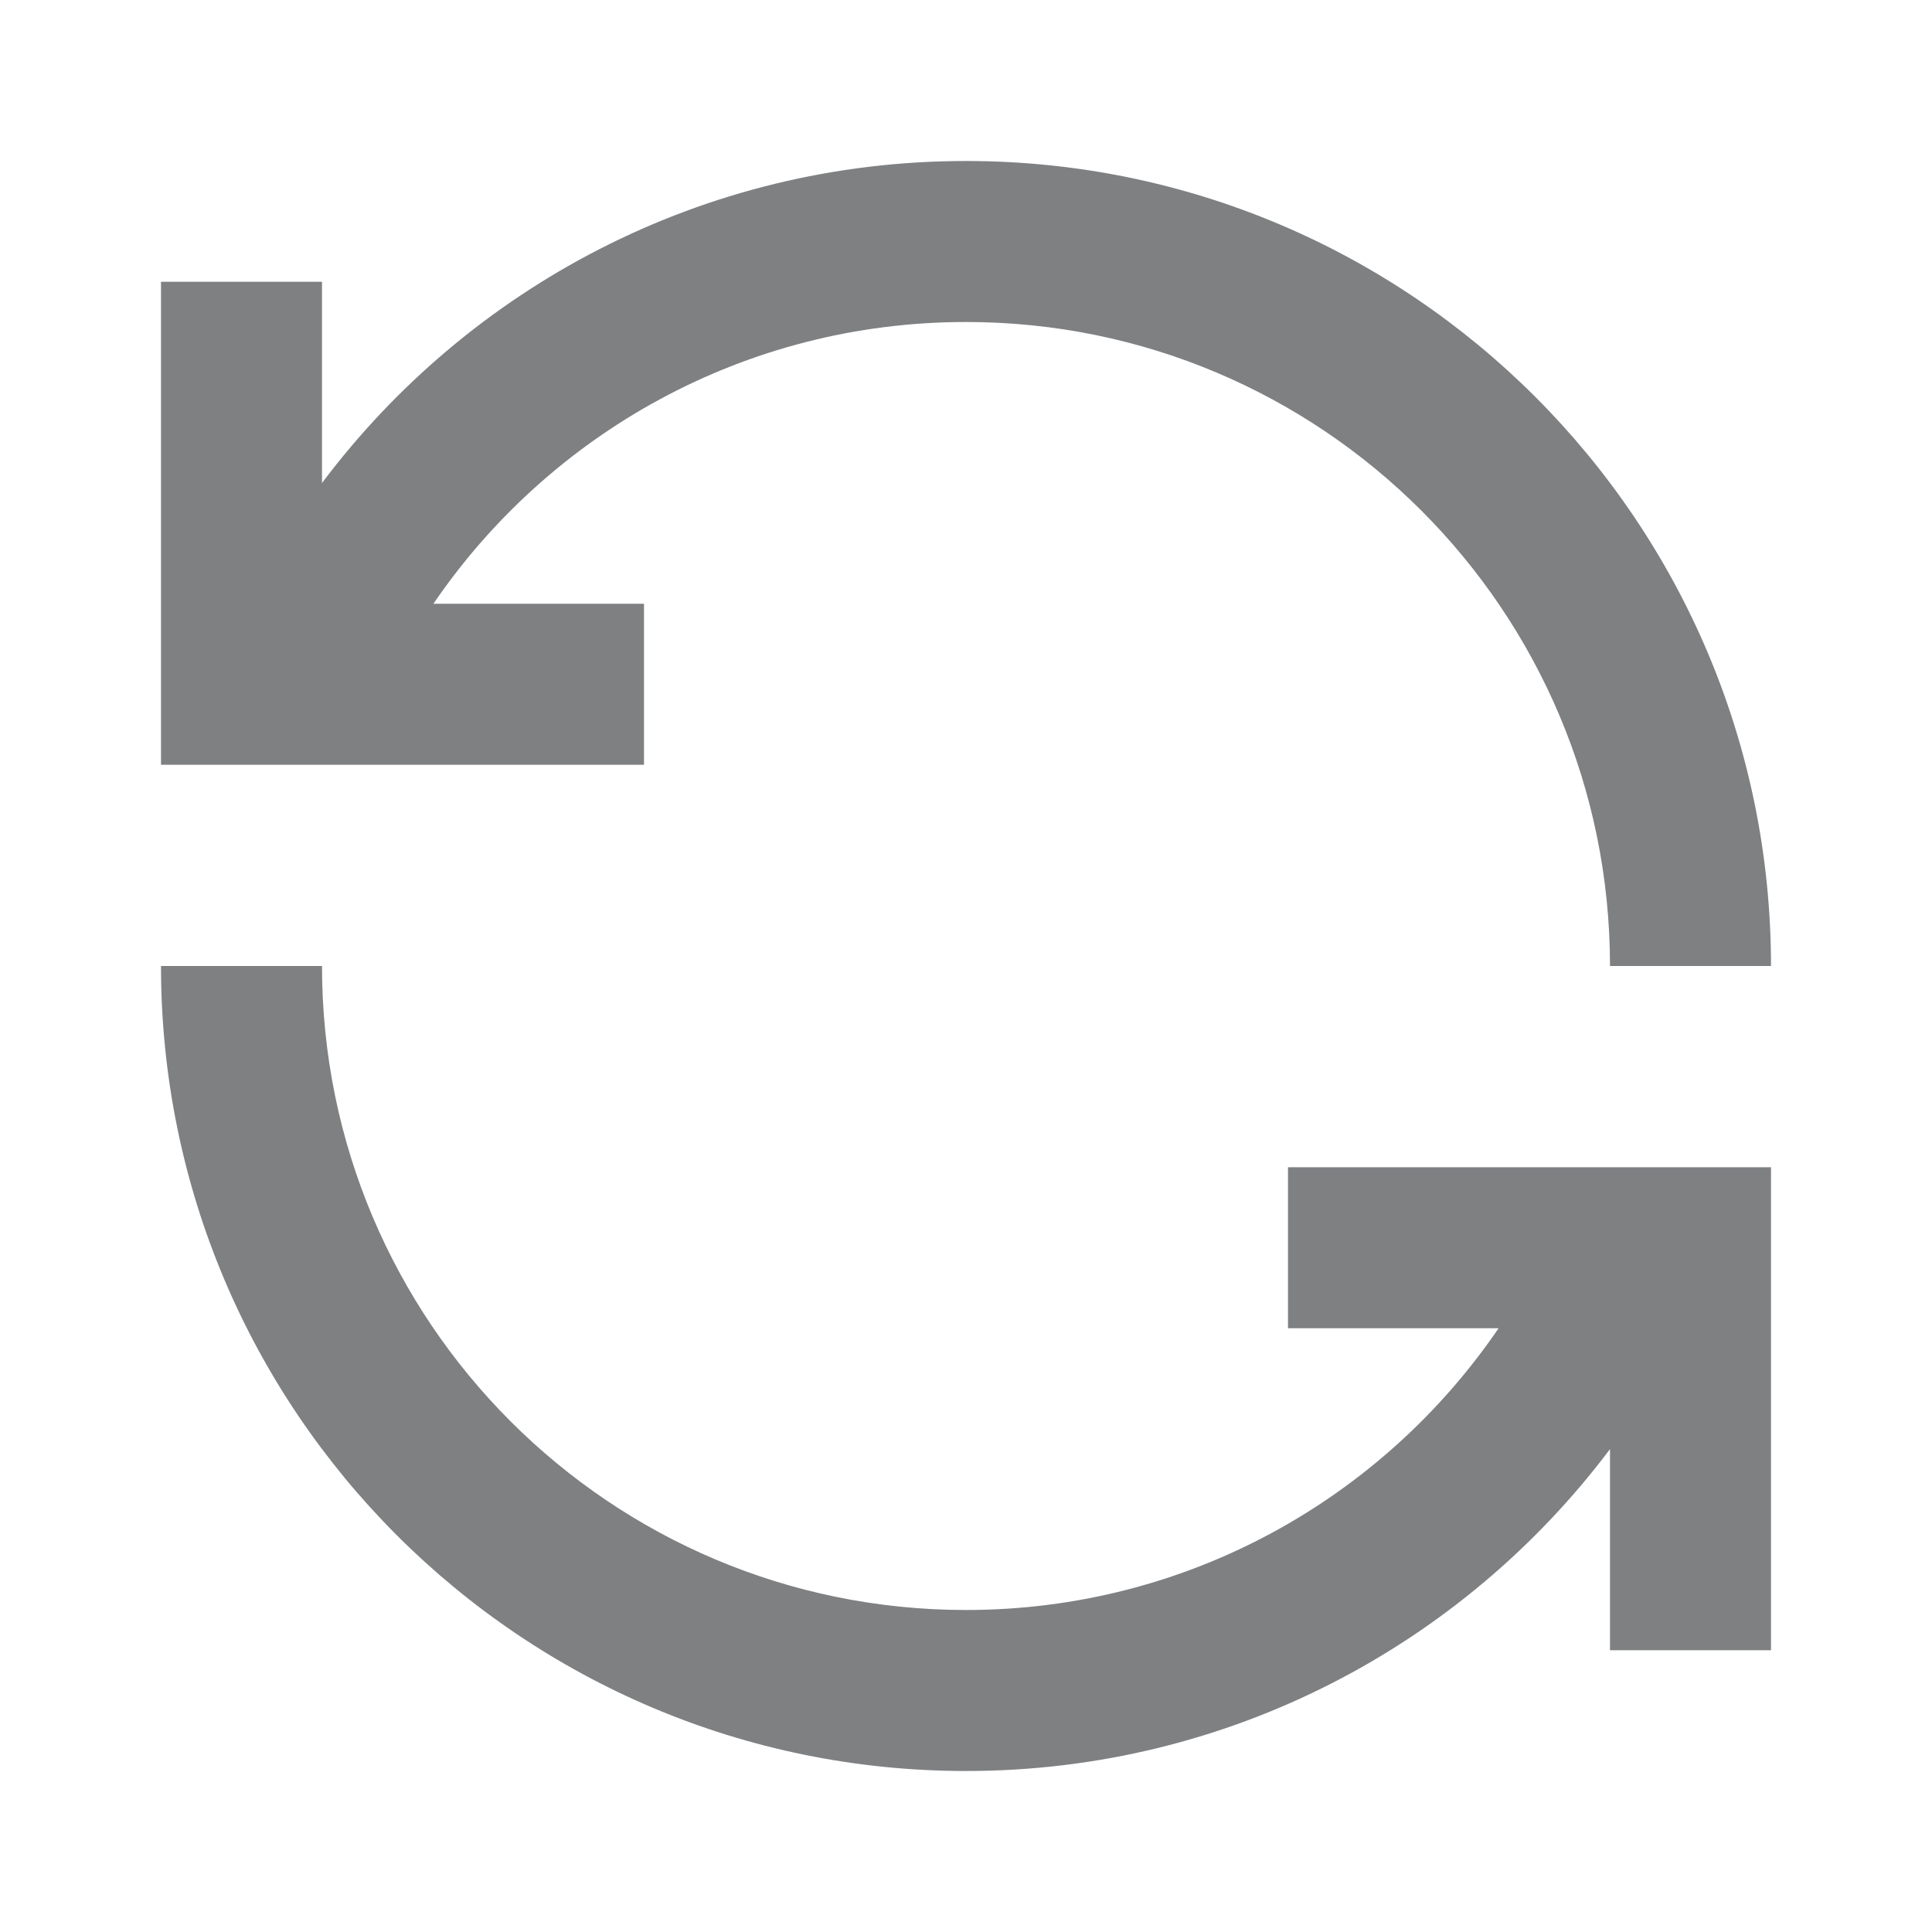
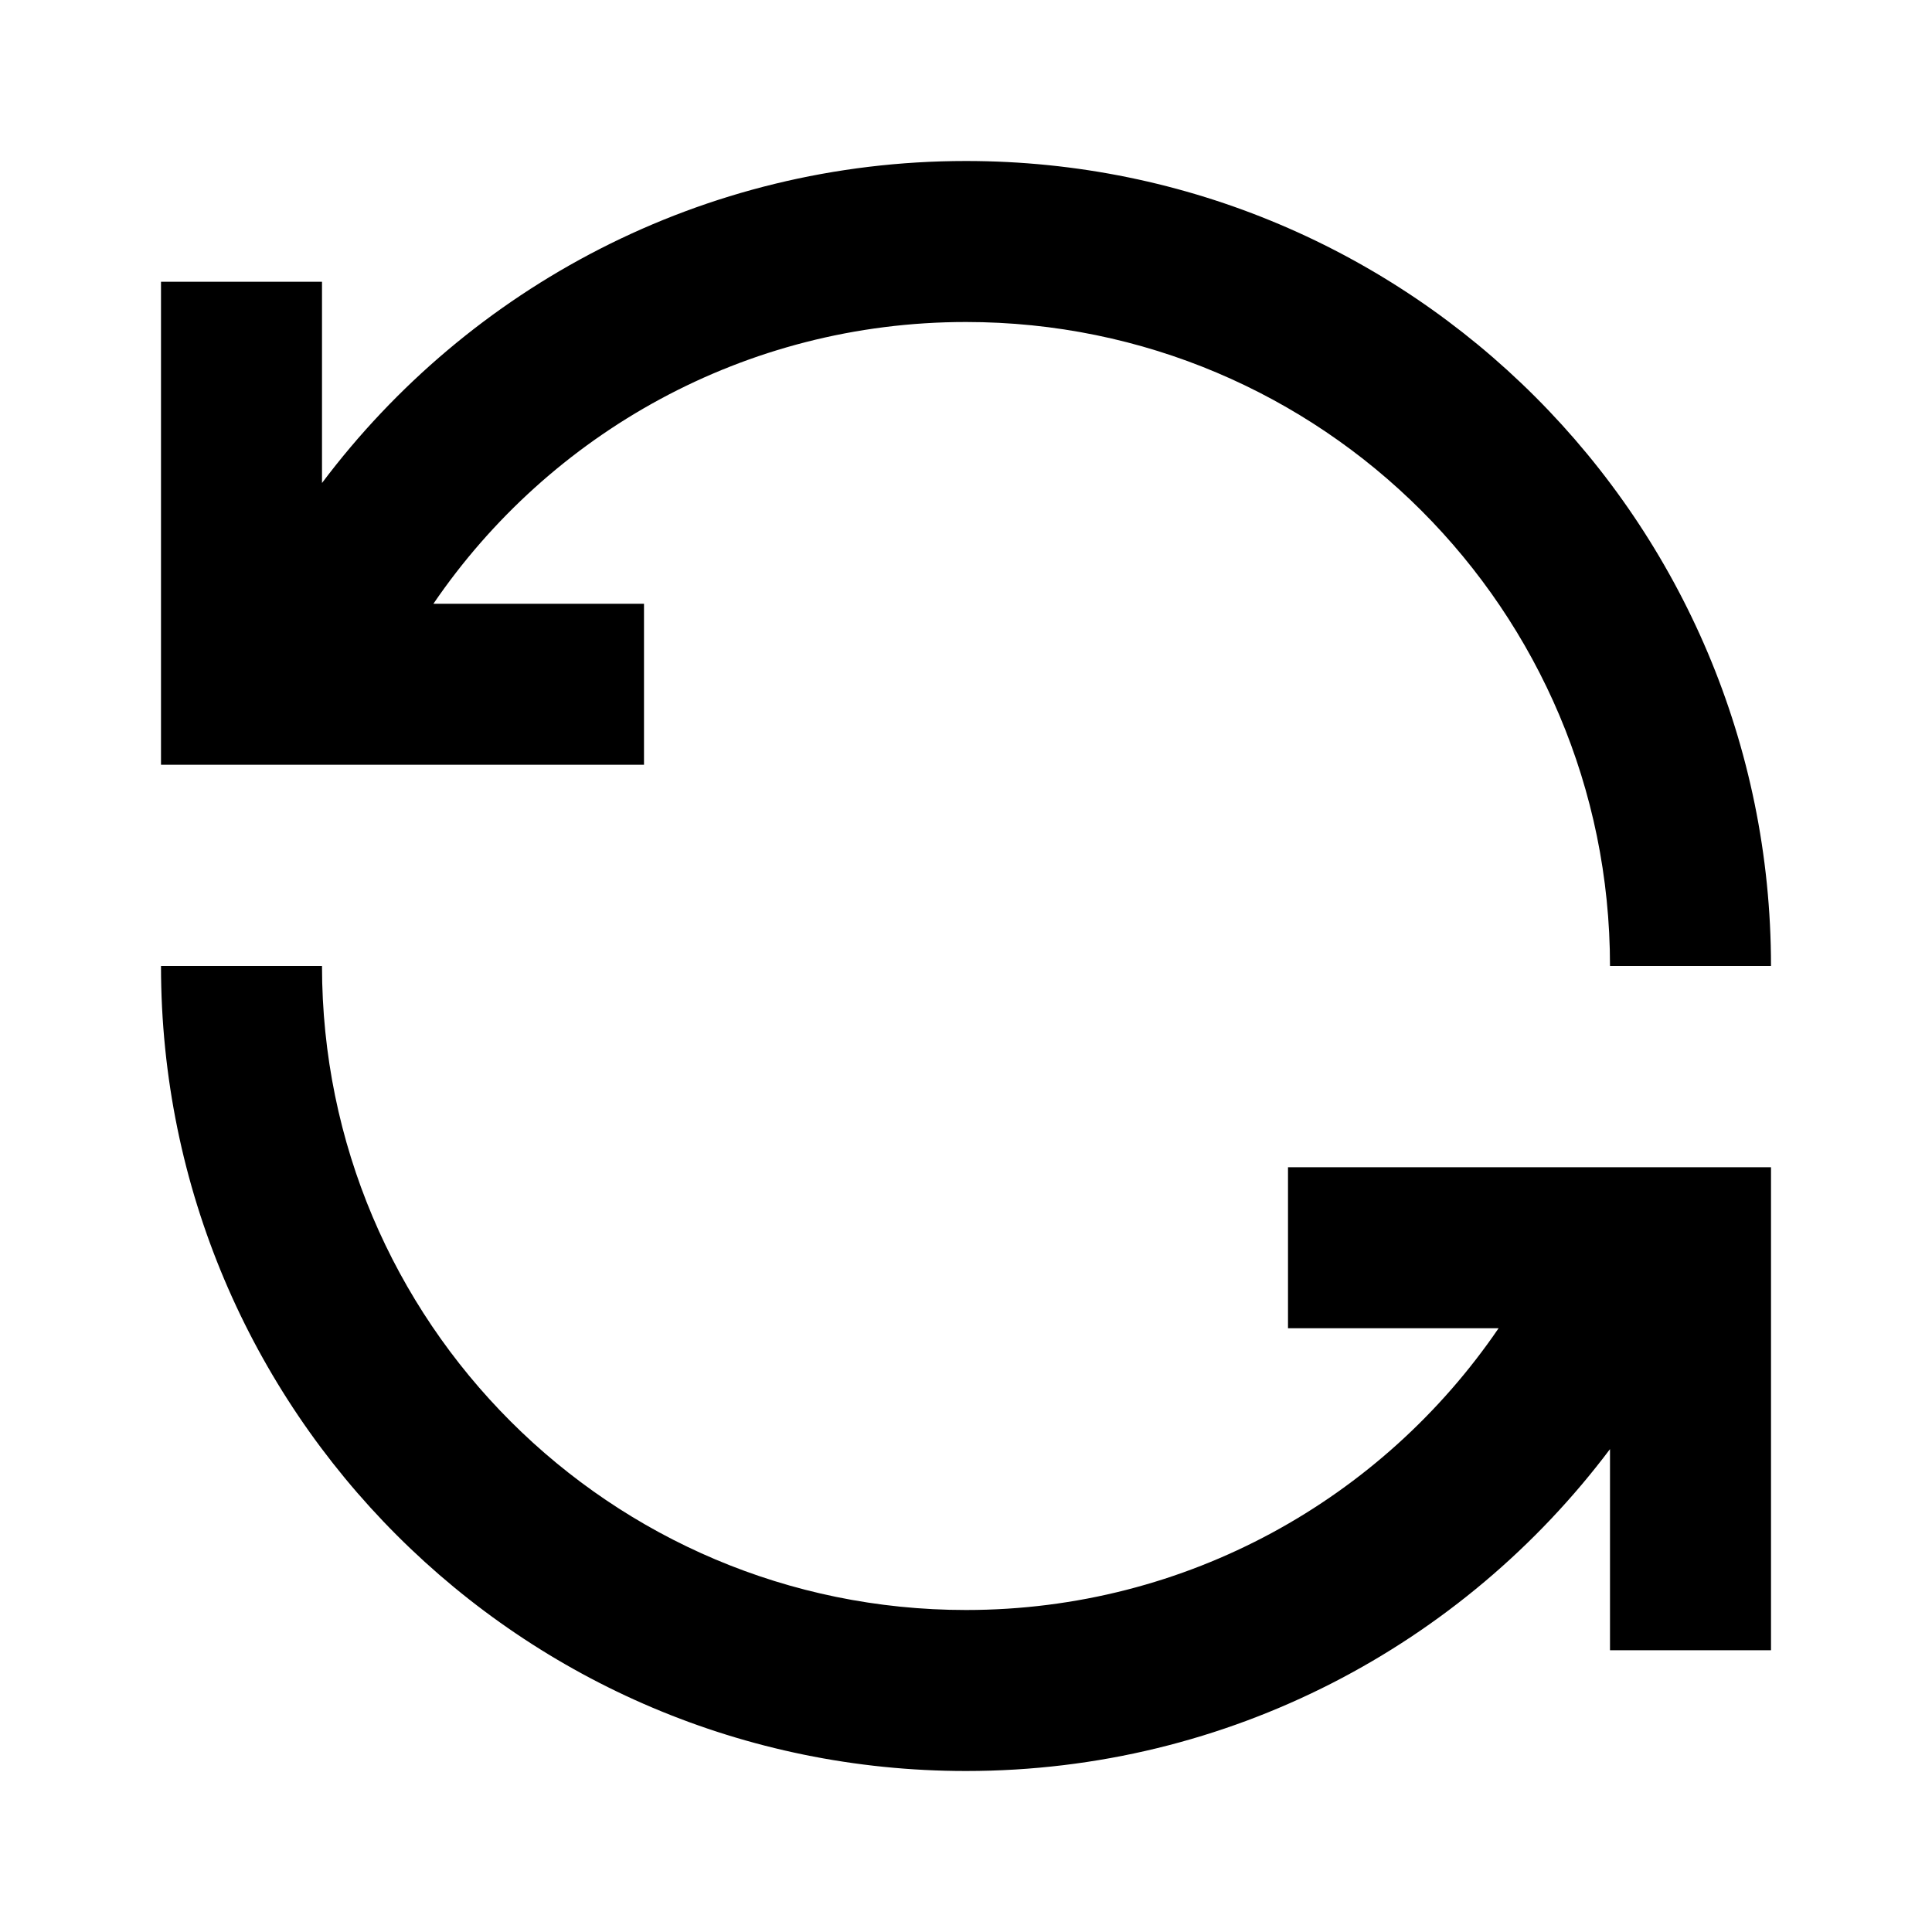
<svg xmlns="http://www.w3.org/2000/svg" width="18" height="18" viewBox="0 0 18 18" fill="none">
-   <path d="M9 3C6.939 3 5.119 4.04 4.038 5.625H6V7.125H1.5V2.625H3V4.5C4.368 2.679 6.546 1.5 9 1.5C13.142 1.5 16.5 4.858 16.5 9H15C15 5.686 12.314 3 9 3ZM3 9C3 12.314 5.686 15 9 15C11.062 15 12.881 13.96 13.962 12.375H12V10.875H16.5V15.375H15V13.501C13.632 15.321 11.454 16.5 9 16.5C4.858 16.5 1.5 13.142 1.5 9H3Z" fill="#7E8082" />
+   <path d="M9 3C6.939 3 5.119 4.04 4.038 5.625H6V7.125H1.5V2.625H3V4.5C4.368 2.679 6.546 1.5 9 1.5C13.142 1.5 16.5 4.858 16.5 9H15C15 5.686 12.314 3 9 3ZM3 9C3 12.314 5.686 15 9 15C11.062 15 12.881 13.96 13.962 12.375H12V10.875H16.5V15.375H15V13.501C13.632 15.321 11.454 16.5 9 16.5C4.858 16.5 1.5 13.142 1.5 9H3Z" fill="currentColor" />
</svg>
